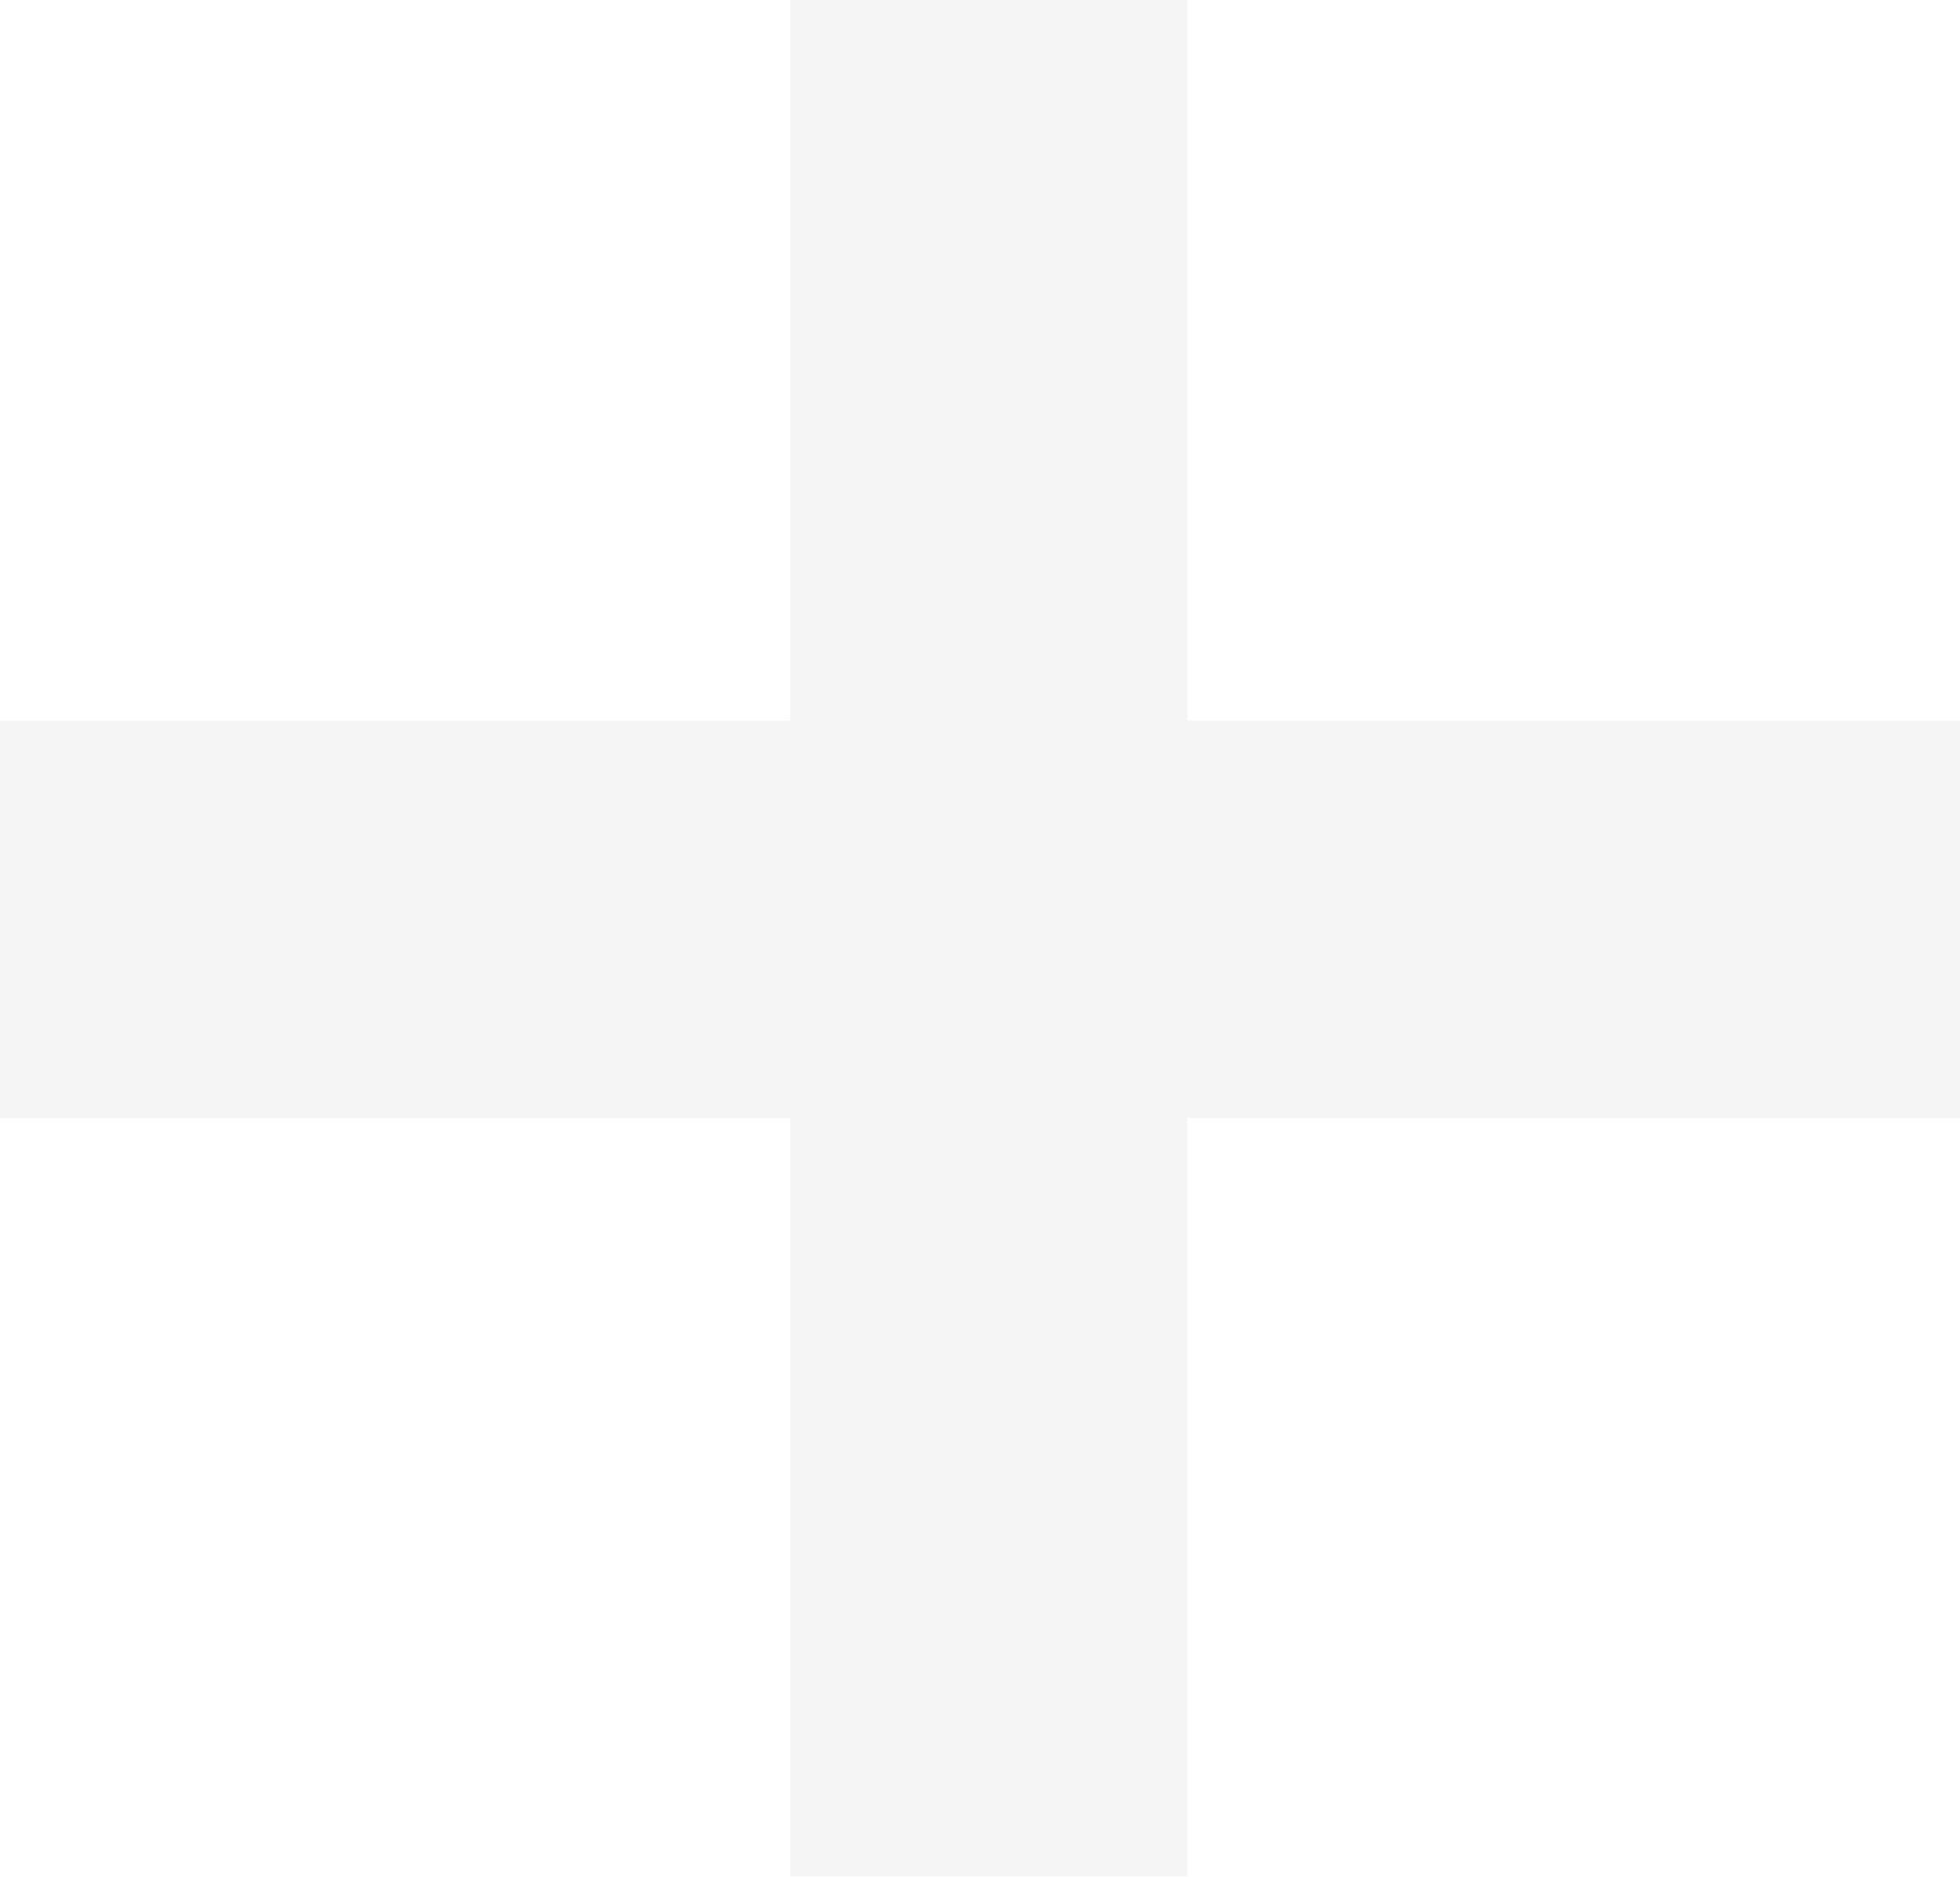
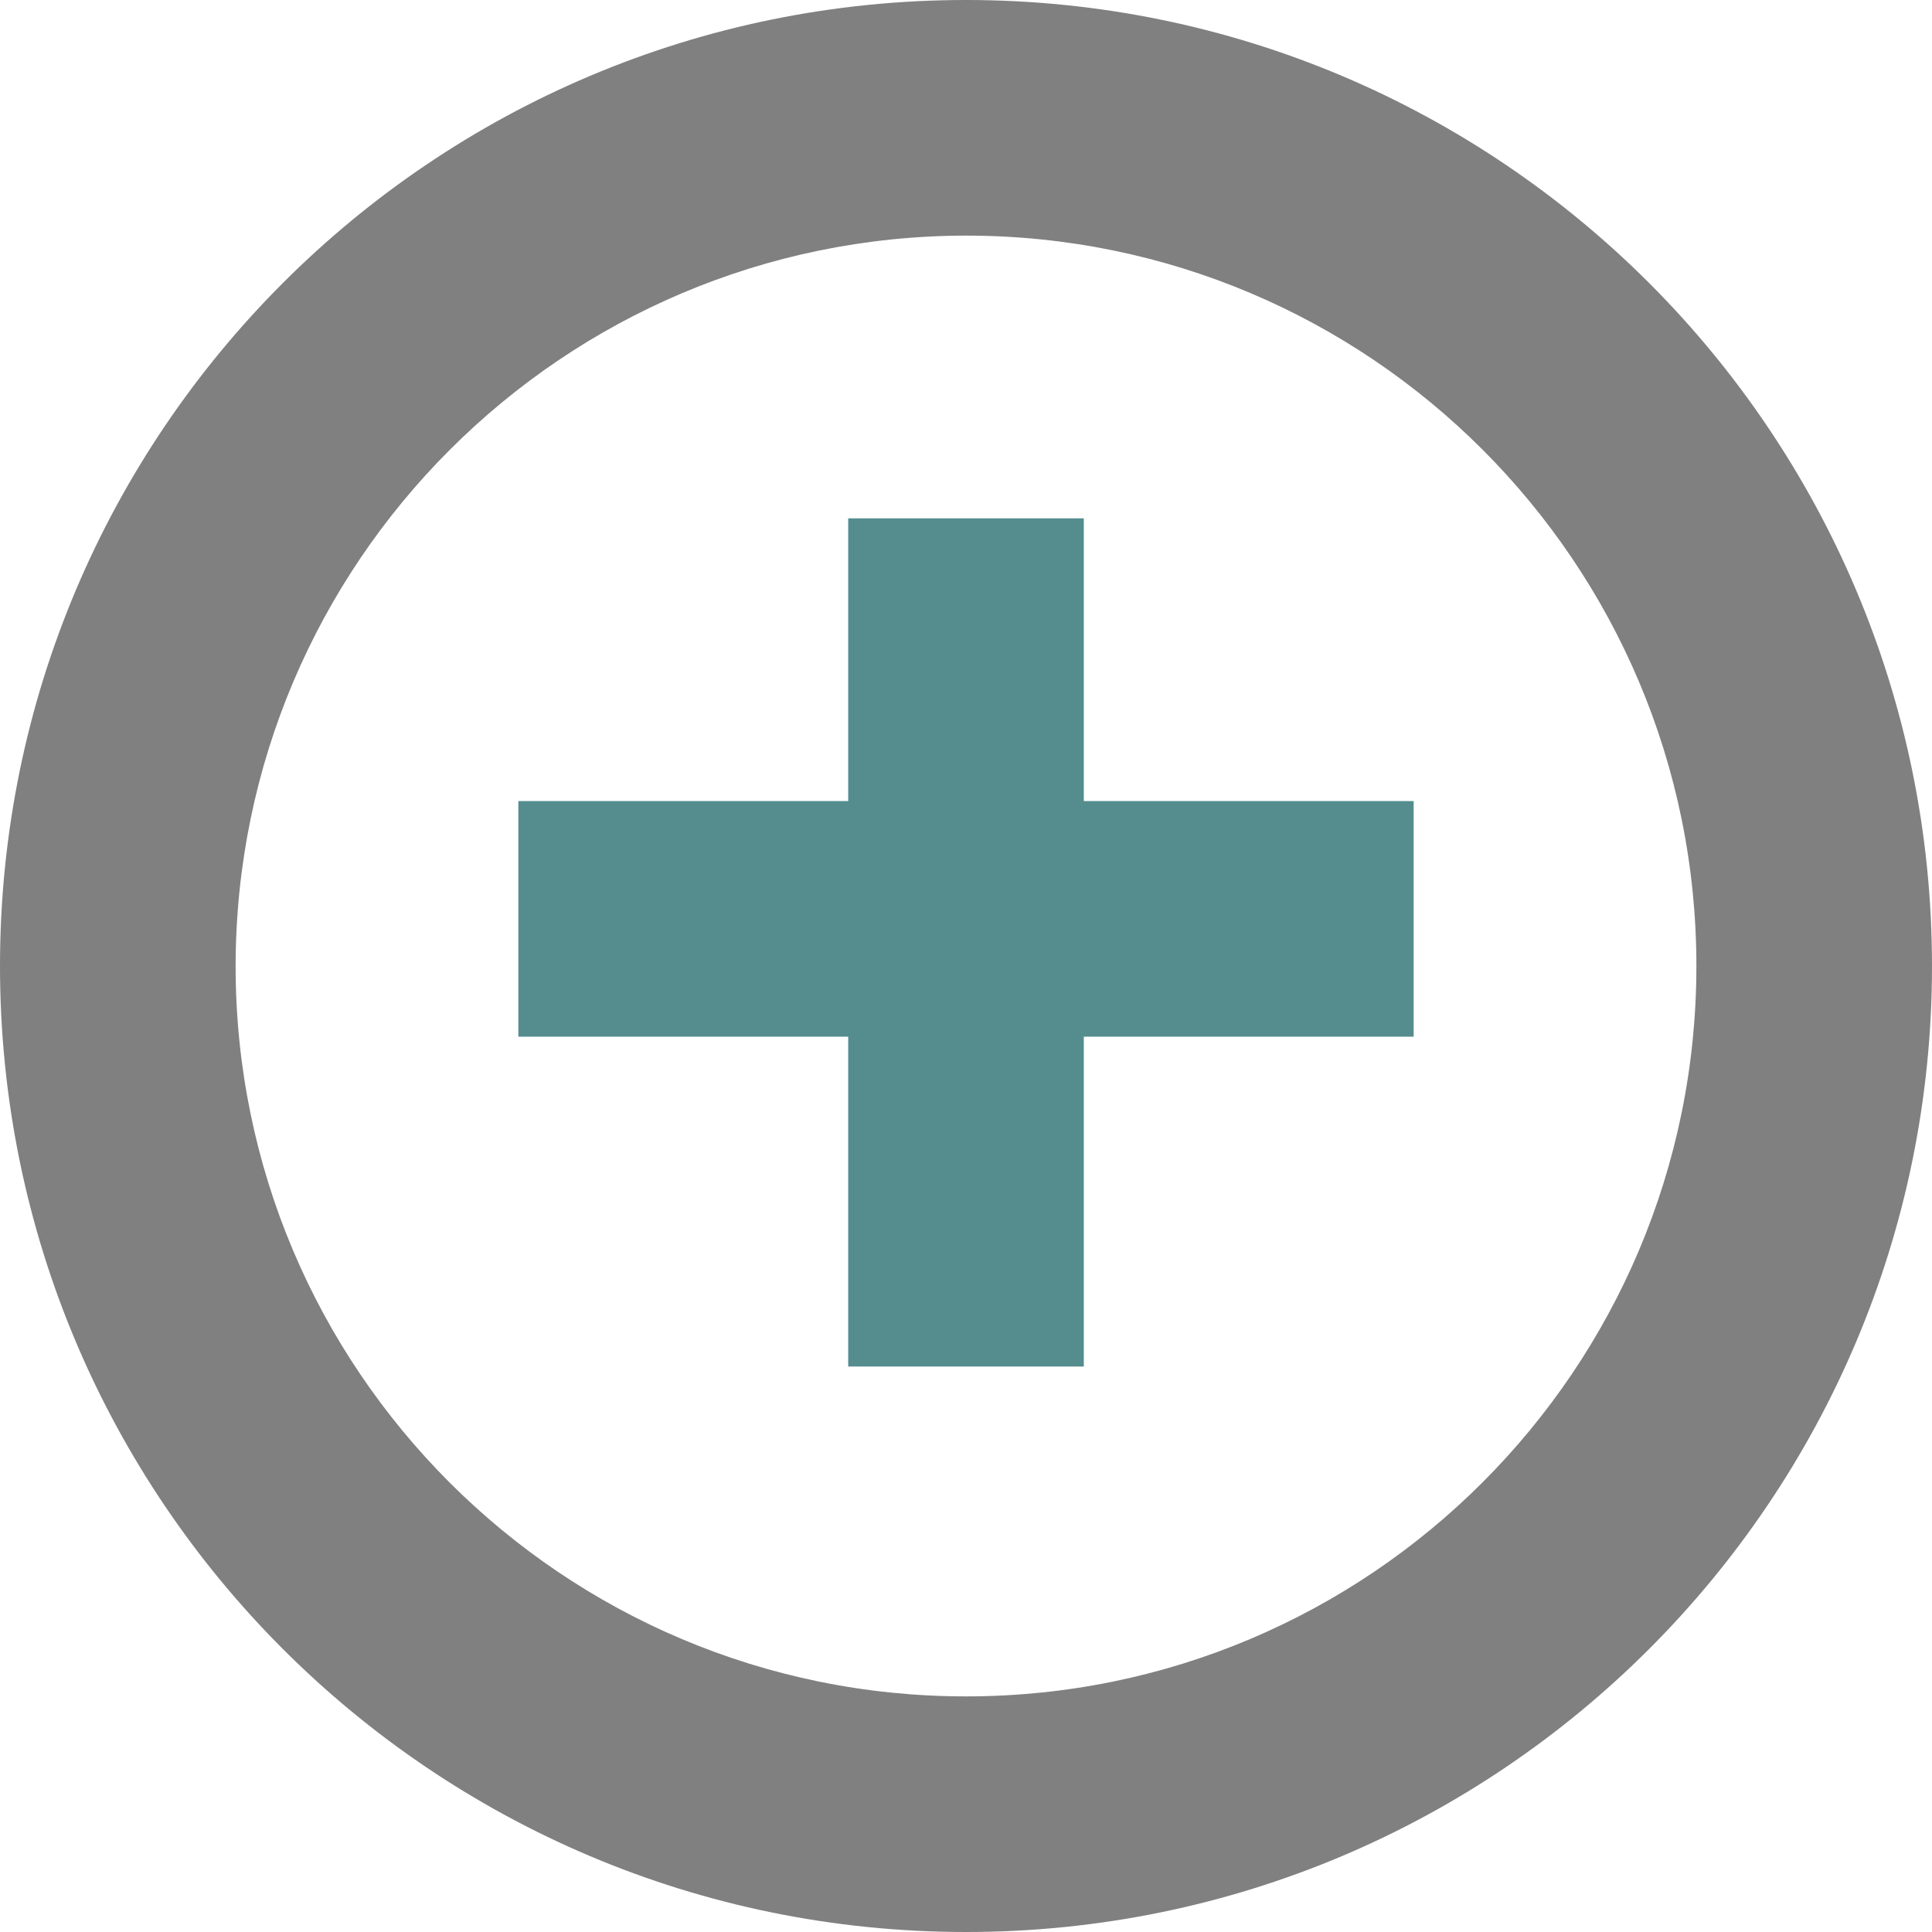
- <svg xmlns="http://www.w3.org/2000/svg" id="圖層_1" data-name="圖層 1" viewBox="0 0 17.76 17">
+ <svg xmlns="http://www.w3.org/2000/svg" id="圖層_1" data-name="圖層 1" viewBox="0 0 41 41">
  <defs>
-     <style>.cls-1{fill:#f5f5f5;}</style>
+     <style>.cls-1{fill:gray;}.cls-2{fill:#558d8f;}</style>
  </defs>
-   <rect class="cls-1" x="7.66" y="0.5" width="2.6" height="16" />
-   <path class="cls-1" d="M24,16V31H22.4V16H24m1-1H21.4V32H25V15Z" transform="translate(-14.24 -15)" />
-   <rect class="cls-1" x="0.5" y="7.03" width="16.76" height="2.6" />
-   <path class="cls-1" d="M31,22.53v1.6H15.24v-1.6H31m1-1H14.24v3.6H32v-3.6Z" transform="translate(-14.24 -15)" />
+   <path class="cls-1" d="M22.74,6.83a15.5,15.5,0,1,1-15.5,15.5,15.52,15.52,0,0,1,15.5-15.5m0-5a20.5,20.5,0,1,0,20.5,20.5,20.5,20.5,0,0,0-20.5-20.5Z" transform="translate(-2.24 -1.83)" />
+   <rect class="cls-2" x="18" y="11" width="5" height="18" />
+   <rect class="cls-2" x="11" y="17" width="19" height="5" />
</svg>
